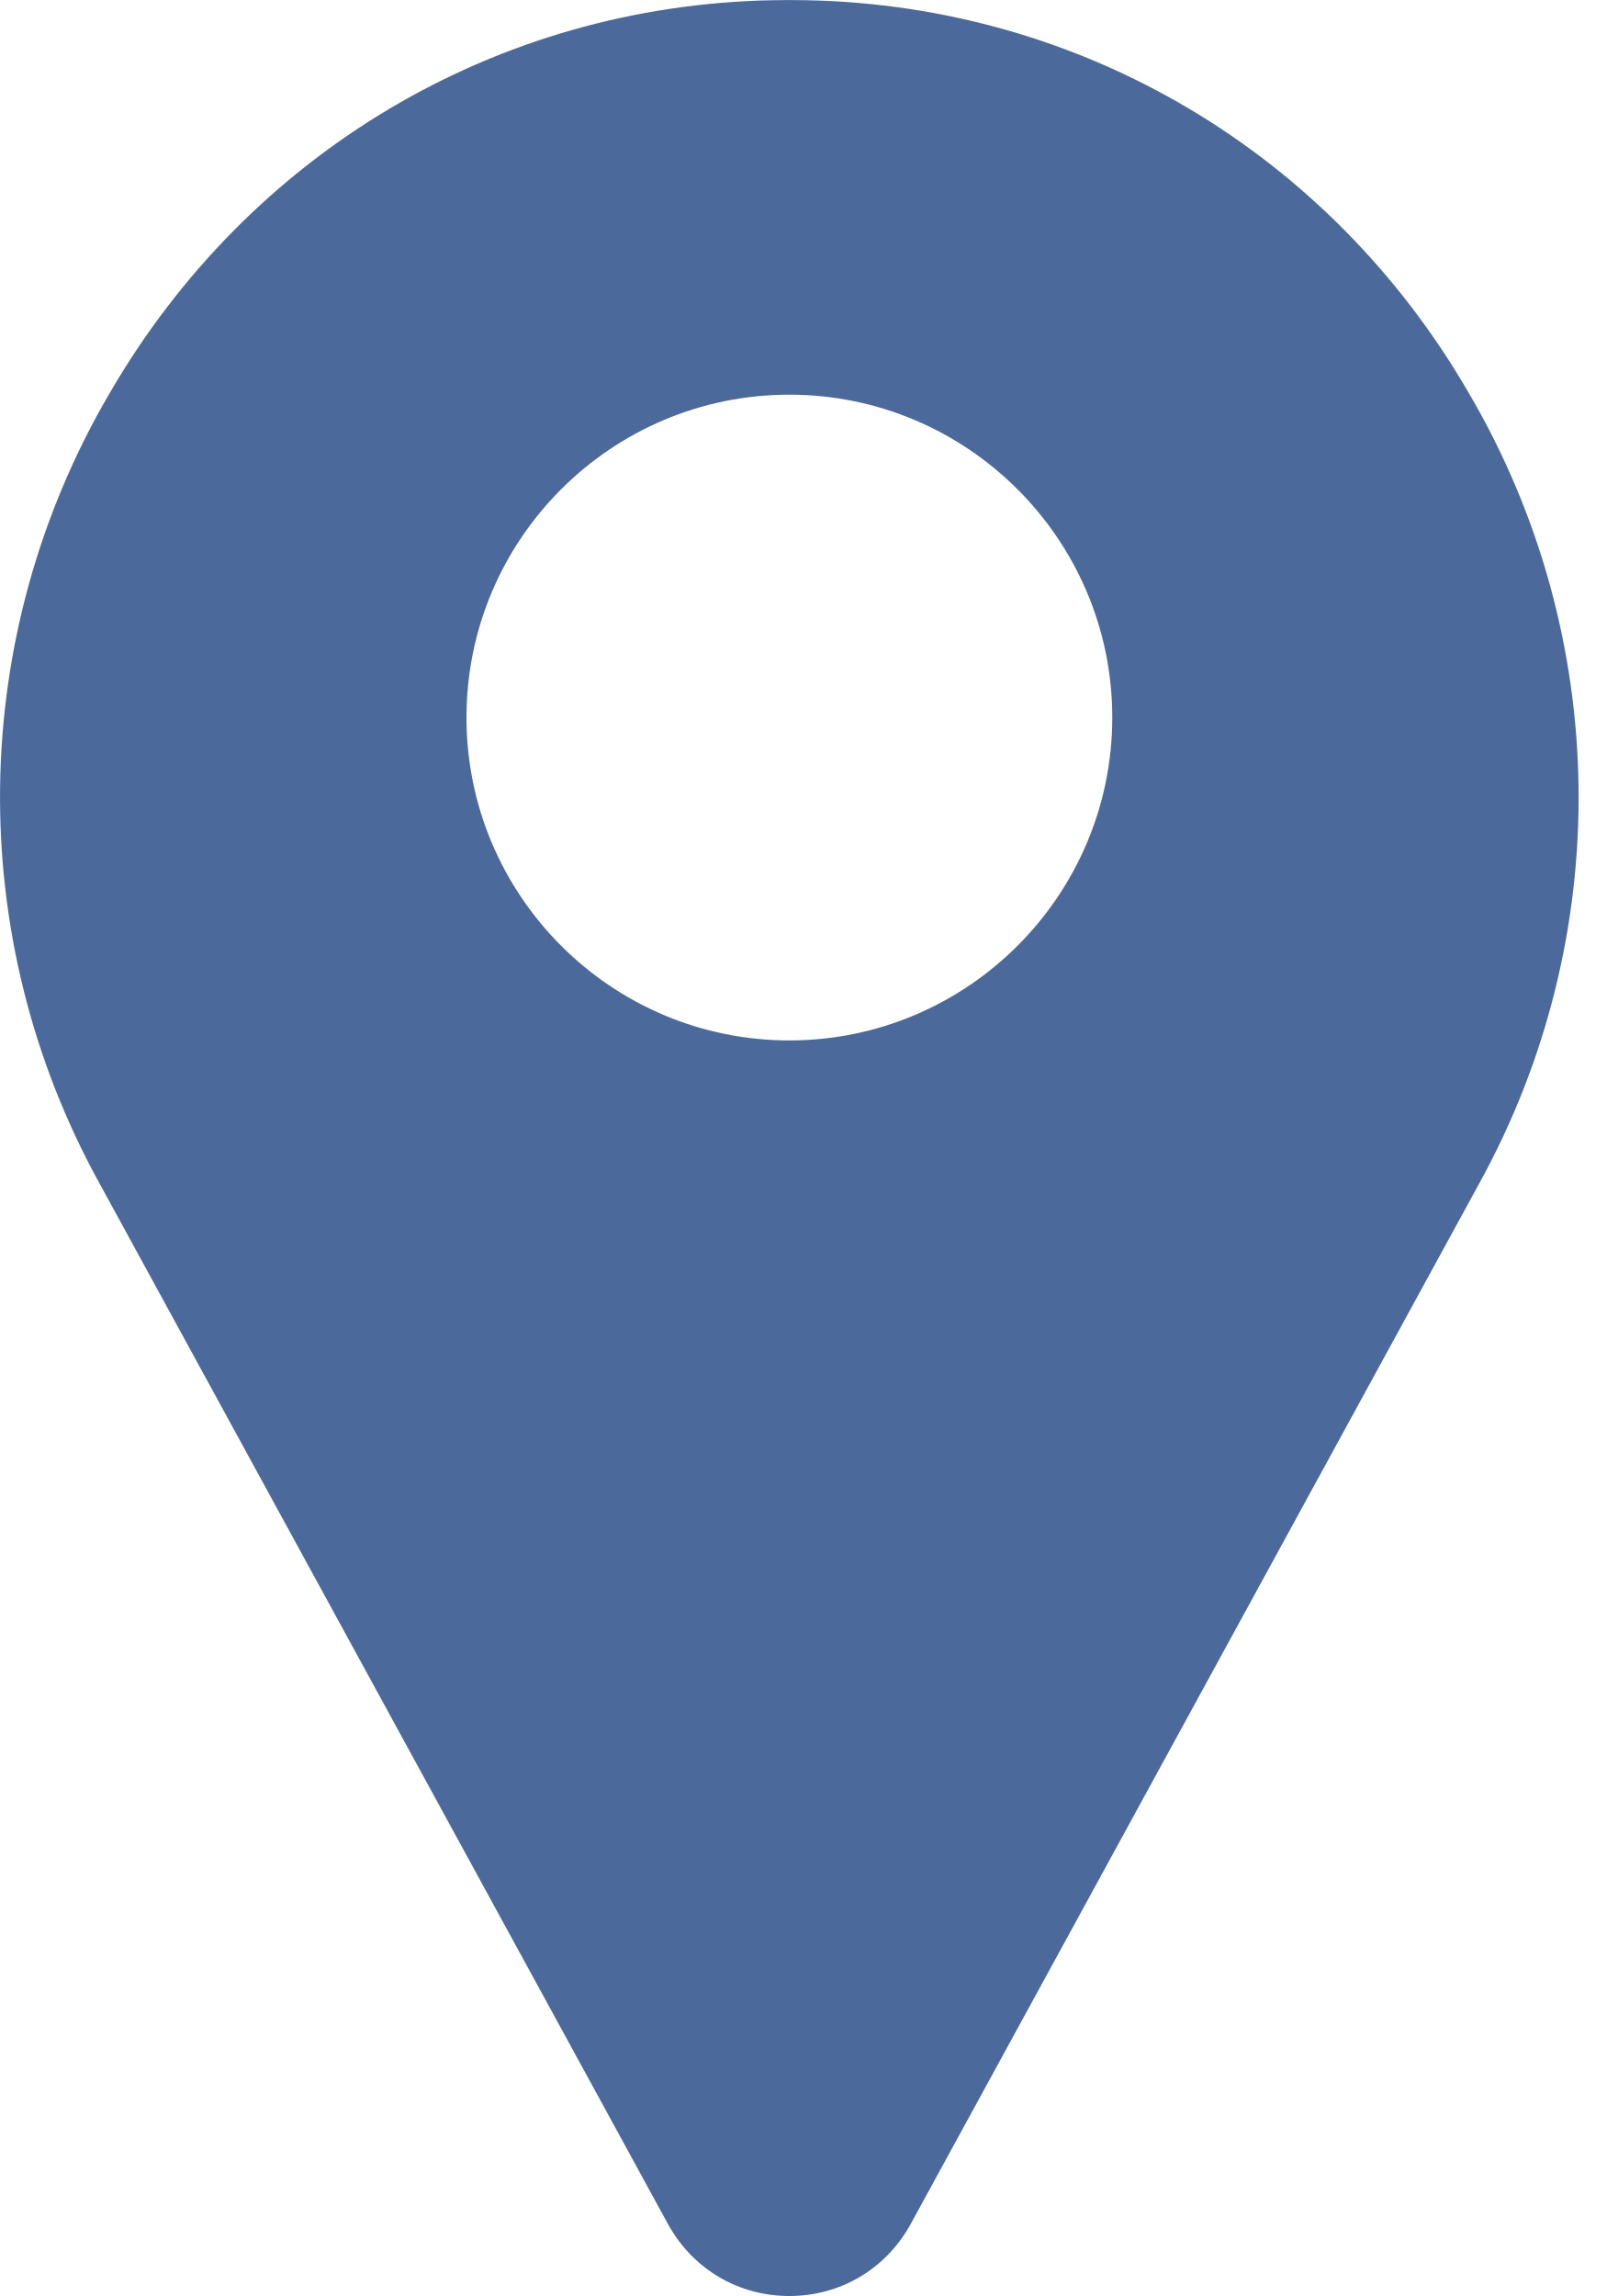
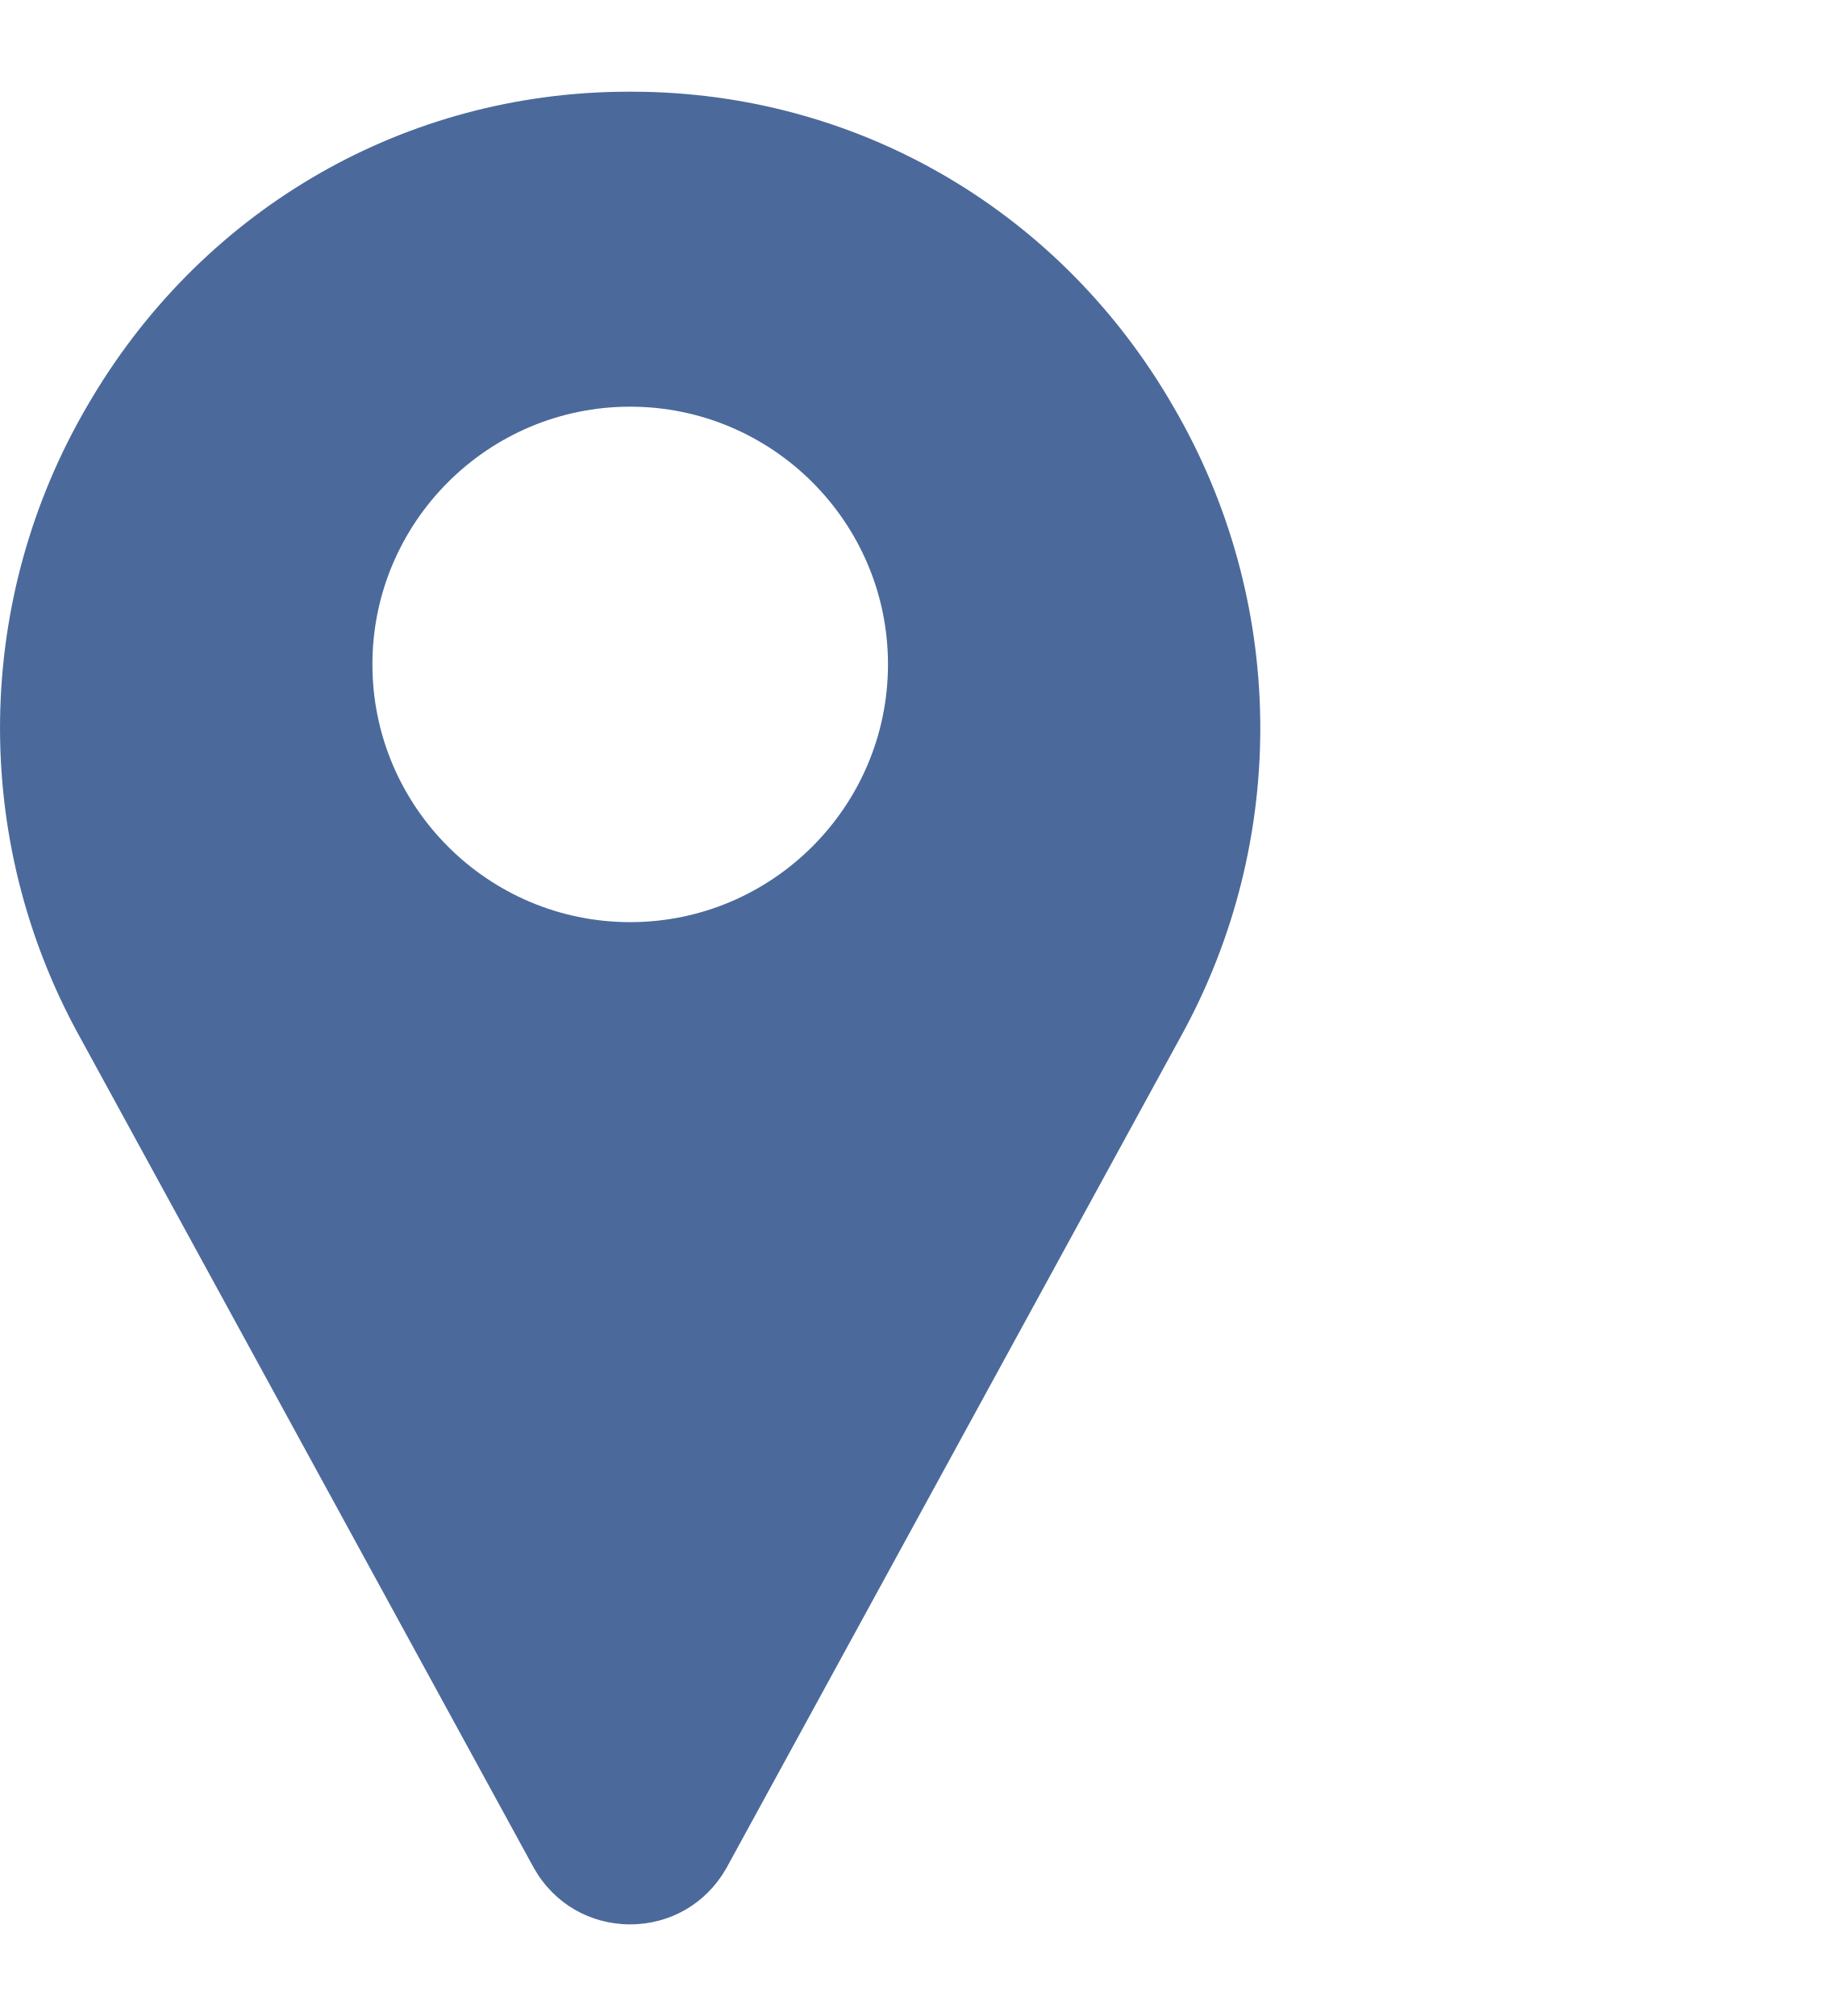
- <svg xmlns="http://www.w3.org/2000/svg" height="20" width="14">
+ <svg xmlns="http://www.w3.org/2000/svg" viewBox="0 0 20 20" width="20" height="22">
  <path d="M12.797 3.425C11.584 1.33 9.427.05 7.03.002a7.483 7.483 0 00-.308 0C4.325.05 2.17 1.33.955 3.425a6.963 6.963 0 00-.09 6.88l4.959 9.077.007.012c.218.38.609.606 1.045.606.437 0 .828-.226 1.046-.606l.007-.012 4.96-9.077a6.963 6.963 0 00-.092-6.88zm-5.92 5.638c-1.552 0-2.813-1.262-2.813-2.813s1.261-2.812 2.812-2.812S9.69 4.699 9.69 6.25 8.427 9.063 6.876 9.063z" fill="#4b6a9b" />
</svg>
